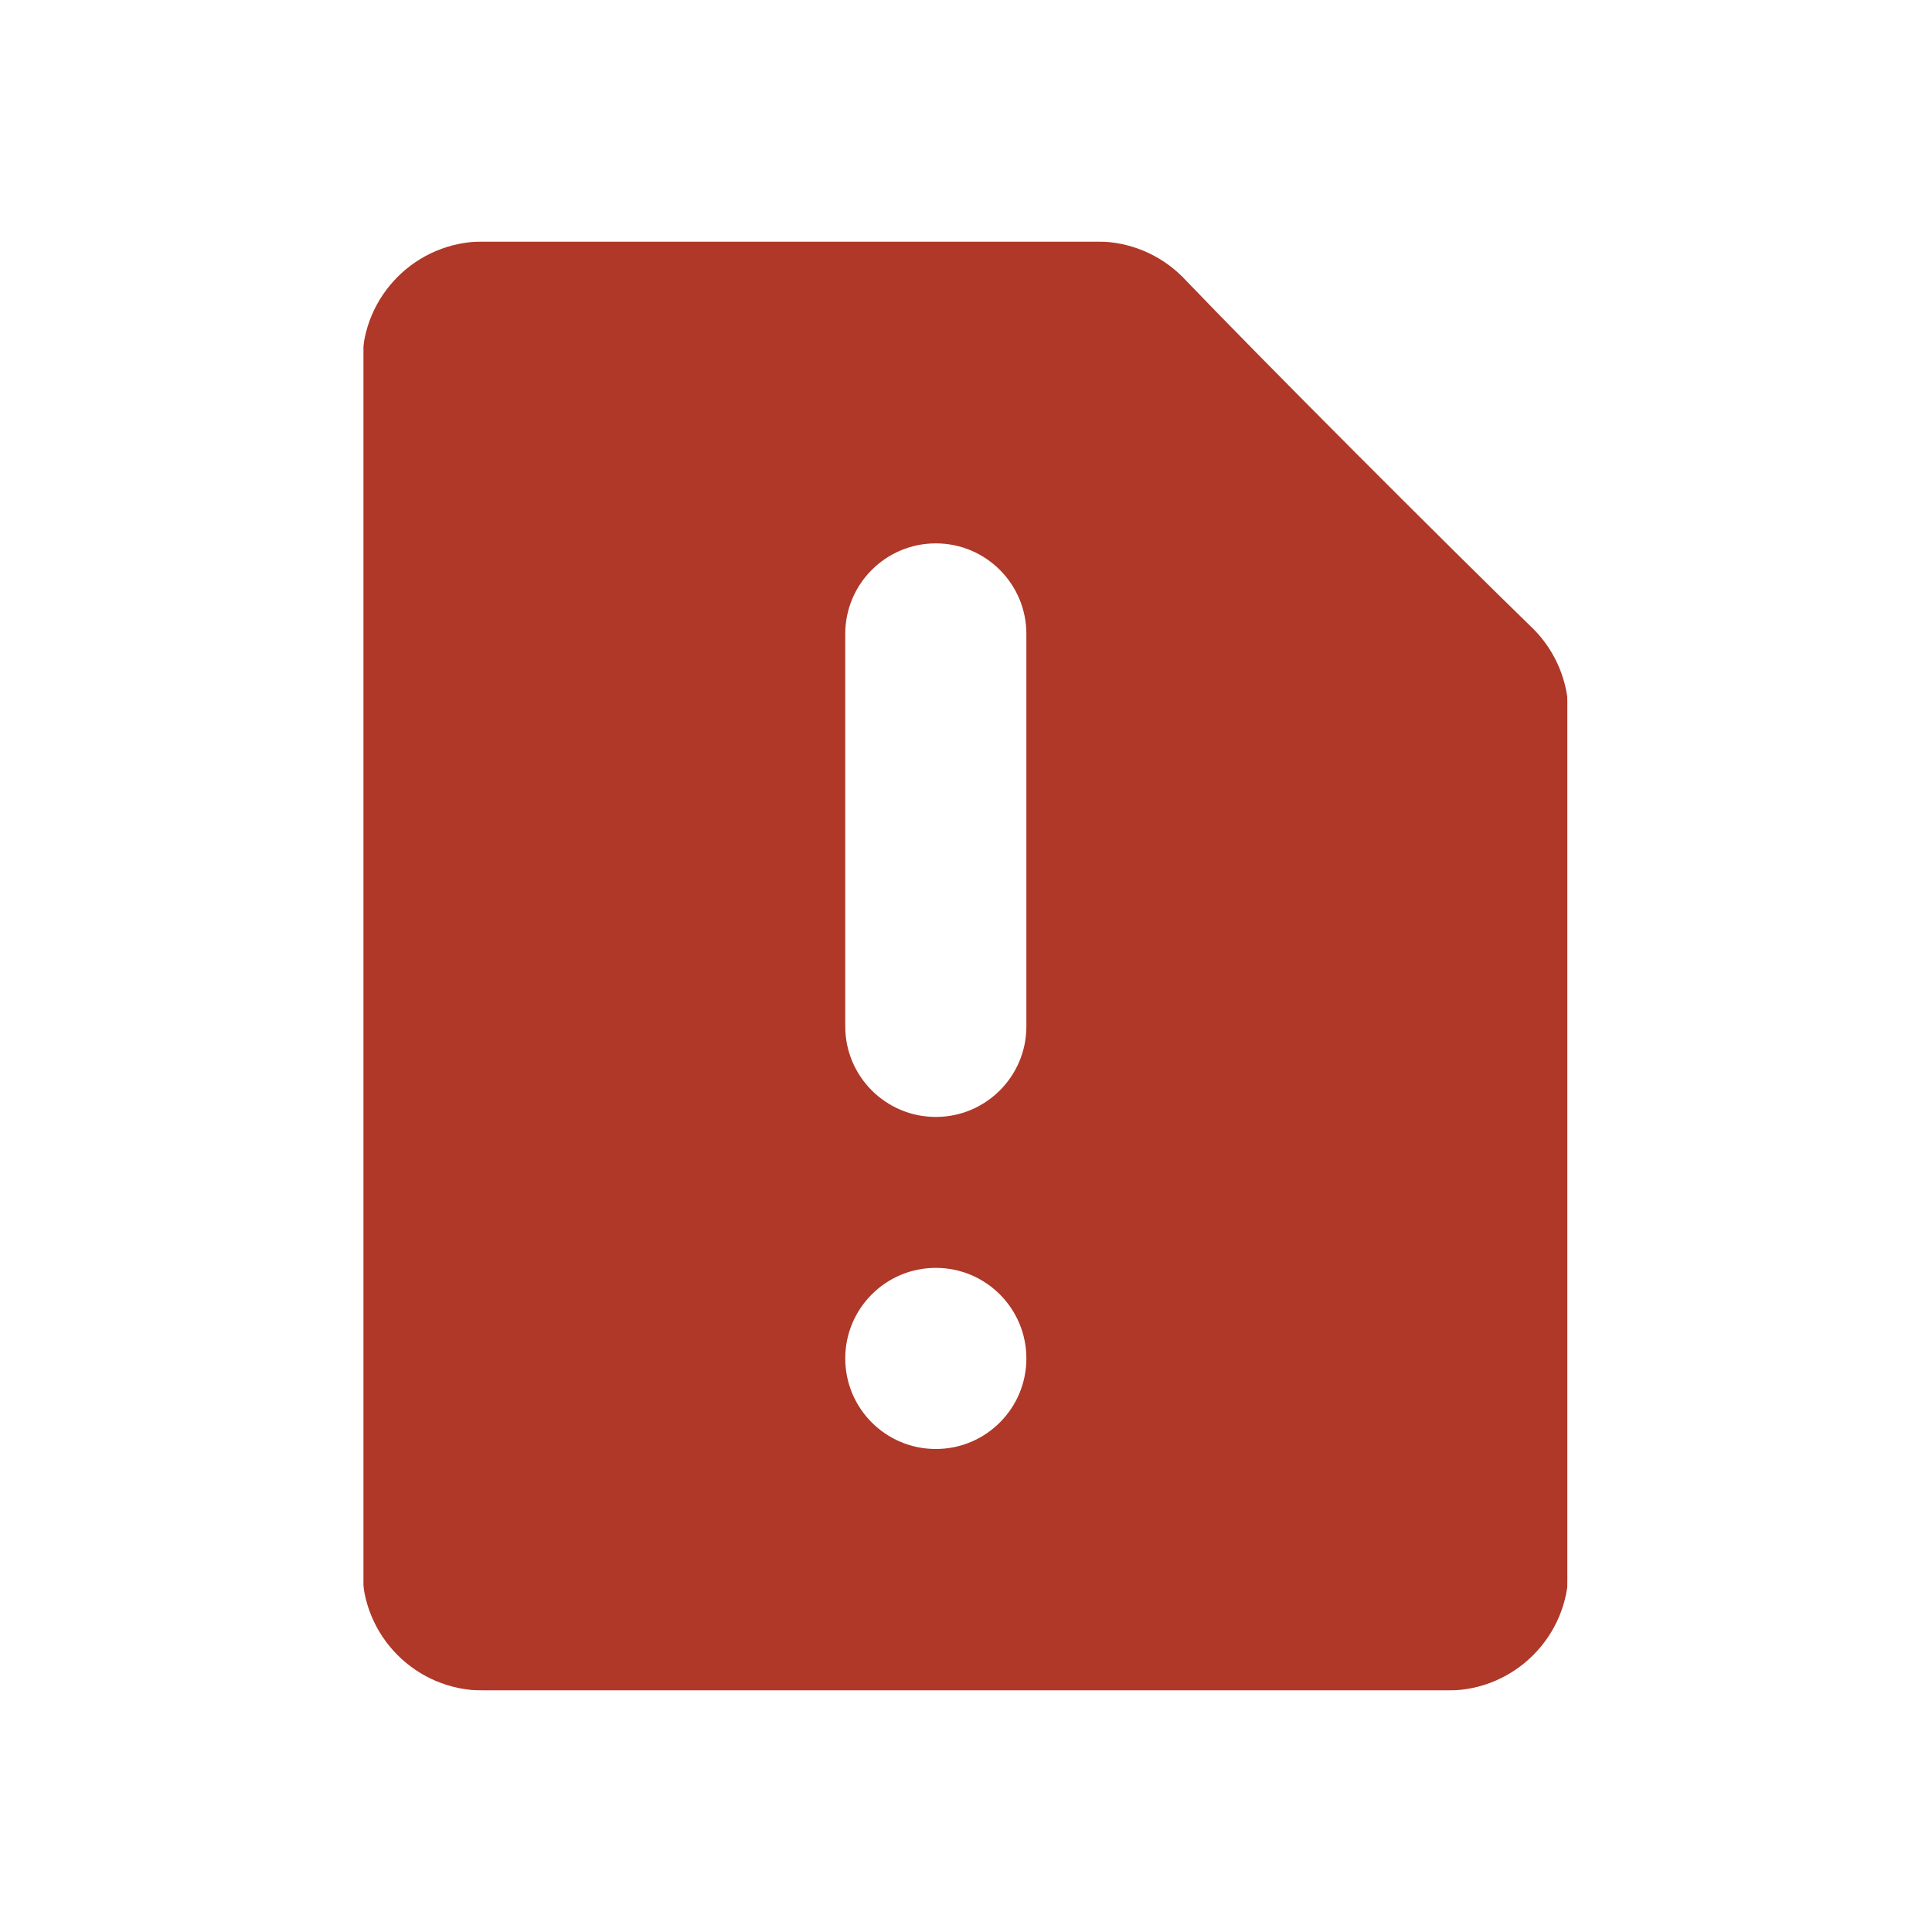
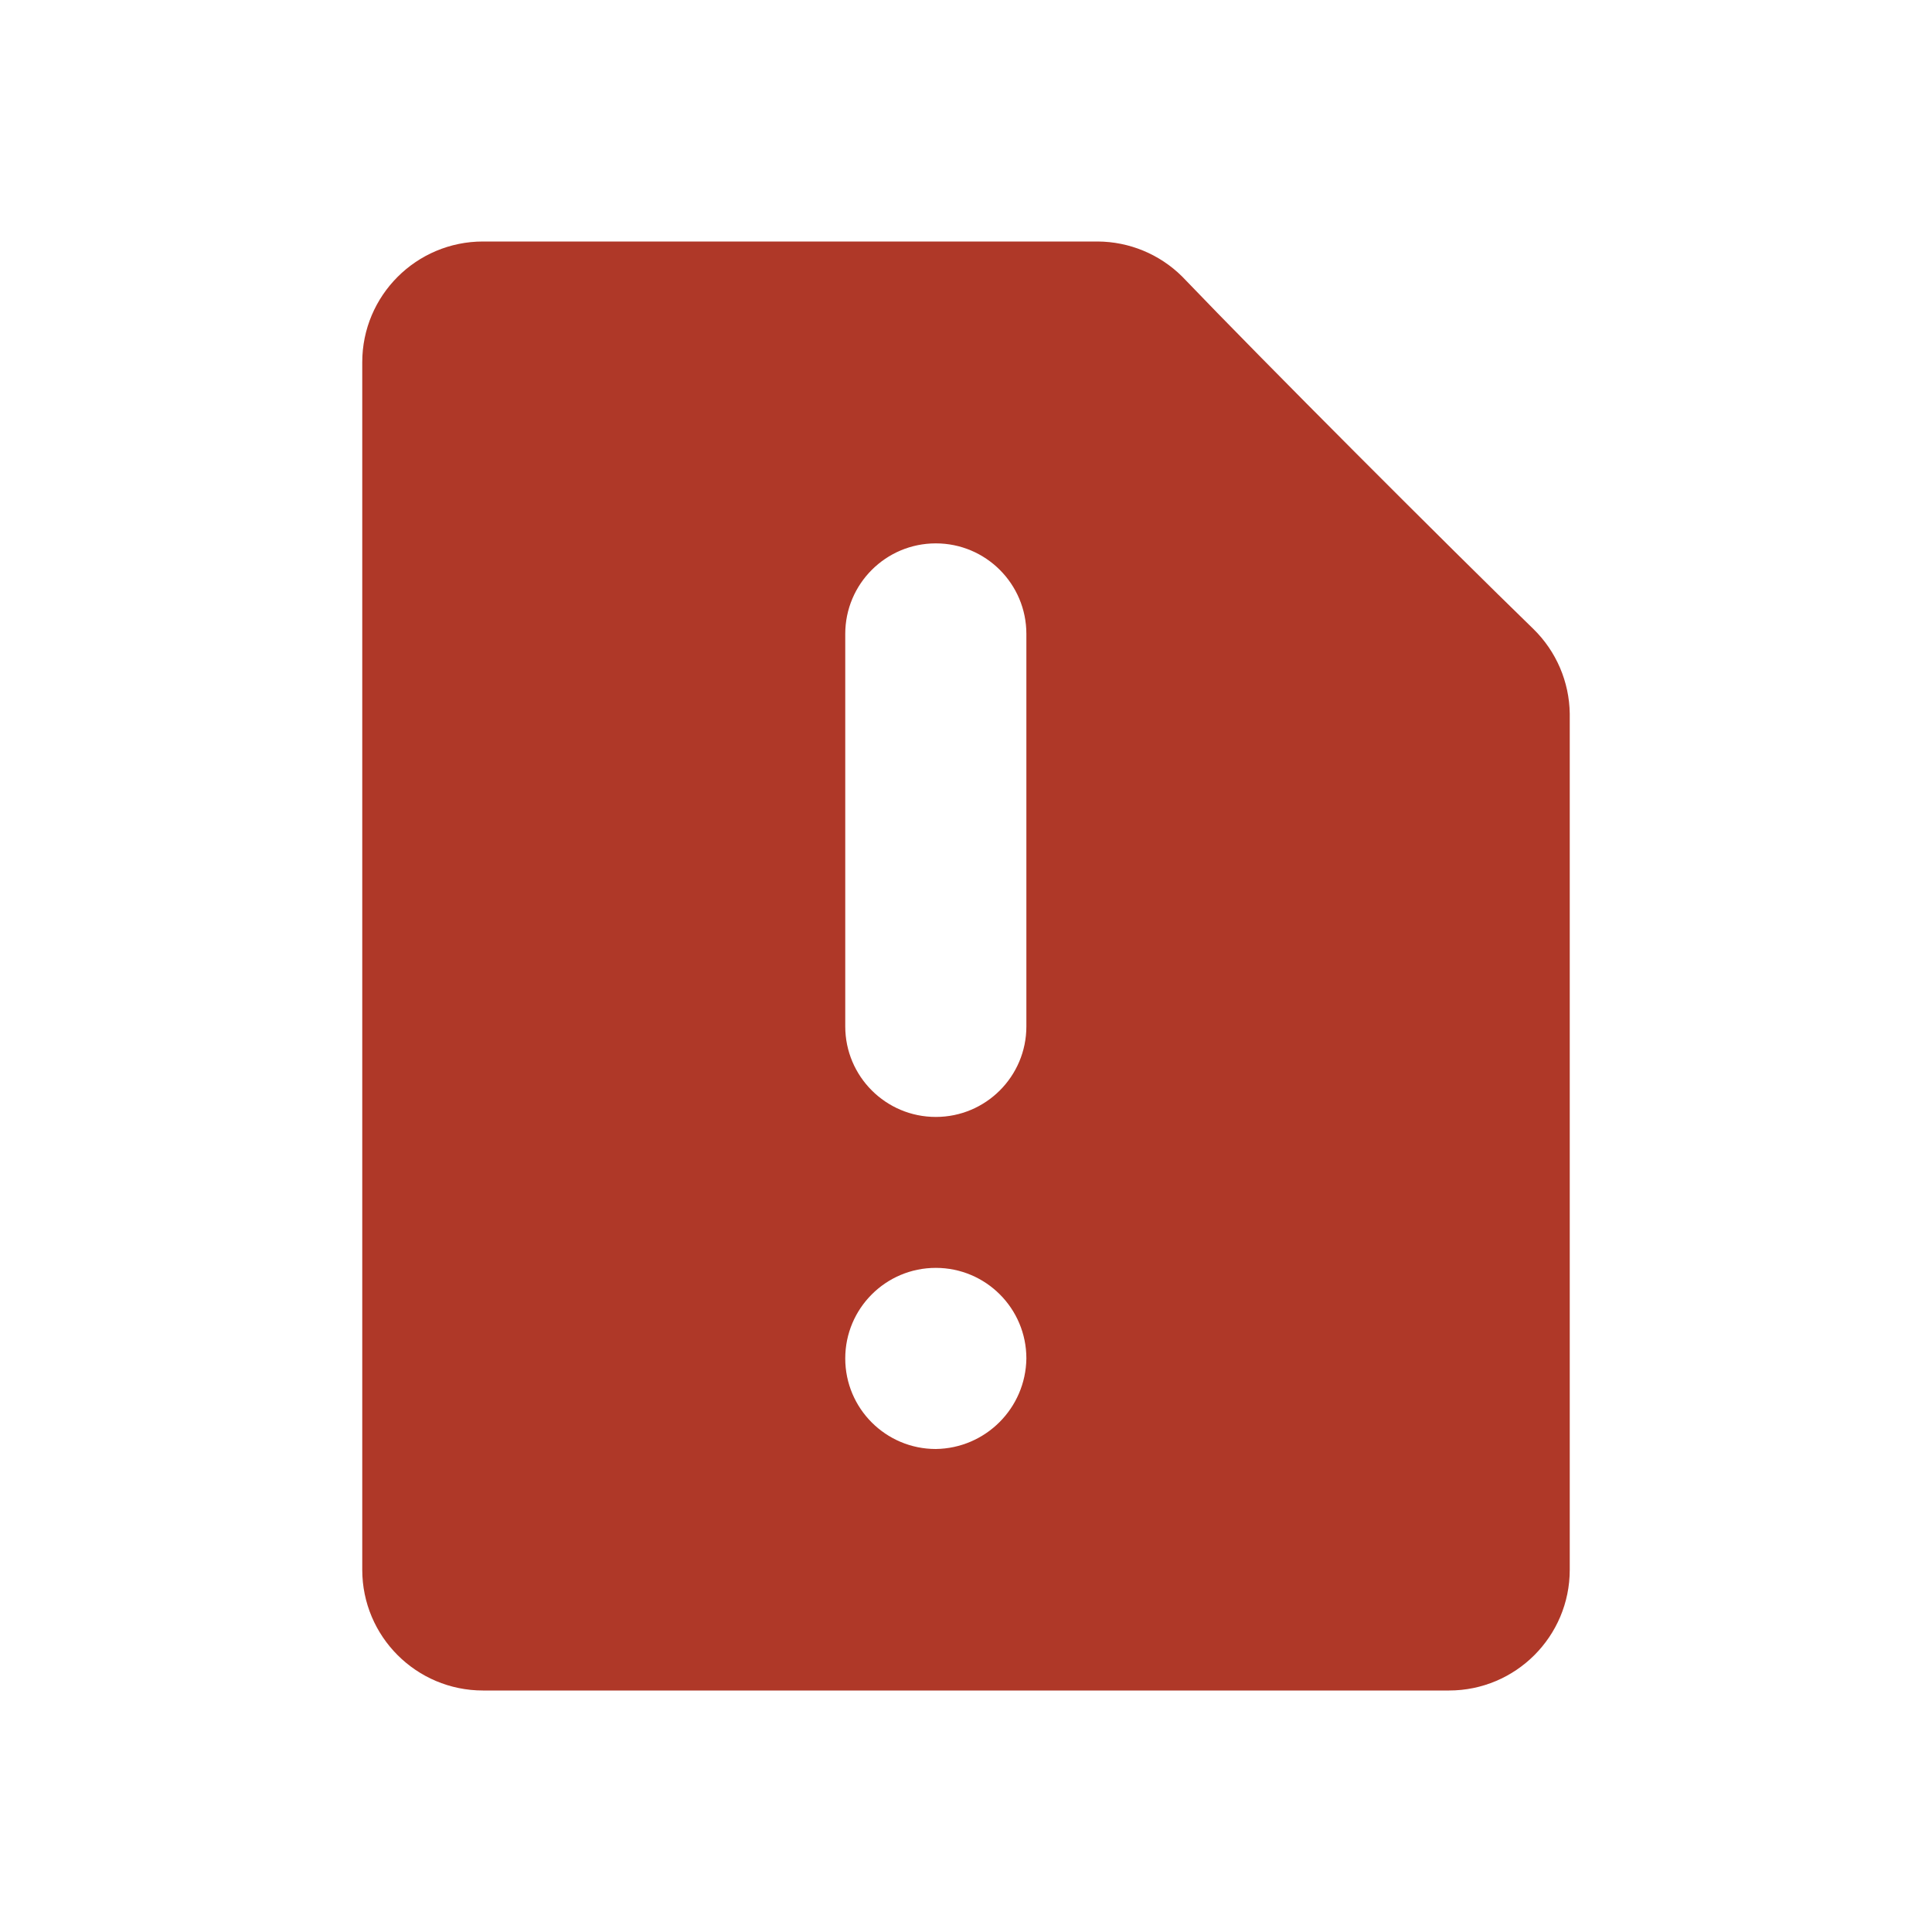
<svg xmlns="http://www.w3.org/2000/svg" id="Calque_1" data-name="Calque 1" viewBox="0 0 16 16">
  <defs>
-     <style>.cls-1{mask:url(#mask);}.cls-2{fill:#af3828;}.cls-3{filter:url(#luminosity-noclip);}</style>
-     <filter id="luminosity-noclip" x="3.01" y="2" width="9.97" height="12" filterUnits="userSpaceOnUse" color-interpolation-filters="sRGB">
-       <feFlood flood-color="#fff" result="bg" />
-       <feBlend in="SourceGraphic" in2="bg" />
-     </filter>
-     <mask id="mask" x="3.01" y="2" width="9.97" height="12" maskUnits="userSpaceOnUse">
-       <g class="cls-3">
-         <rect x="7" y="4.5" width="1.5" height="4.75" rx="0.75" />
-         <rect x="7" y="10.5" width="1.5" height="1.5" rx="0.75" />
-       </g>
-     </mask>
+     <style>.cls-1{fill:#af3828;}</style>
  </defs>
-   <g class="cls-1">
-     <path class="cls-2" d="M12,14H4a1,1,0,0,1-1-1V3A1,1,0,0,1,4,2H9.09a1,1,0,0,1,.7.29C10.47,3,12,4.53,12.7,5.21a1,1,0,0,1,.29.7V13A1,1,0,0,1,12,14Z" />
-   </g>
+   <path class="cls-1" d="M12.7,5.21C12,4.53,10.47,3,9.79,2.29A1,1,0,0,0,9.09,2H4A1,1,0,0,0,3,3V13a1,1,0,0,0,1,1h8a1,1,0,0,0,1-1V5.91A1,1,0,0,0,12.7,5.21ZM7.75,12a.75.75,0,1,1,.75-.75A.76.76,0,0,1,7.75,12ZM8.5,8.5A.75.75,0,0,1,7,8.5V5.25a.75.75,0,0,1,1.5,0Z" />
</svg>
